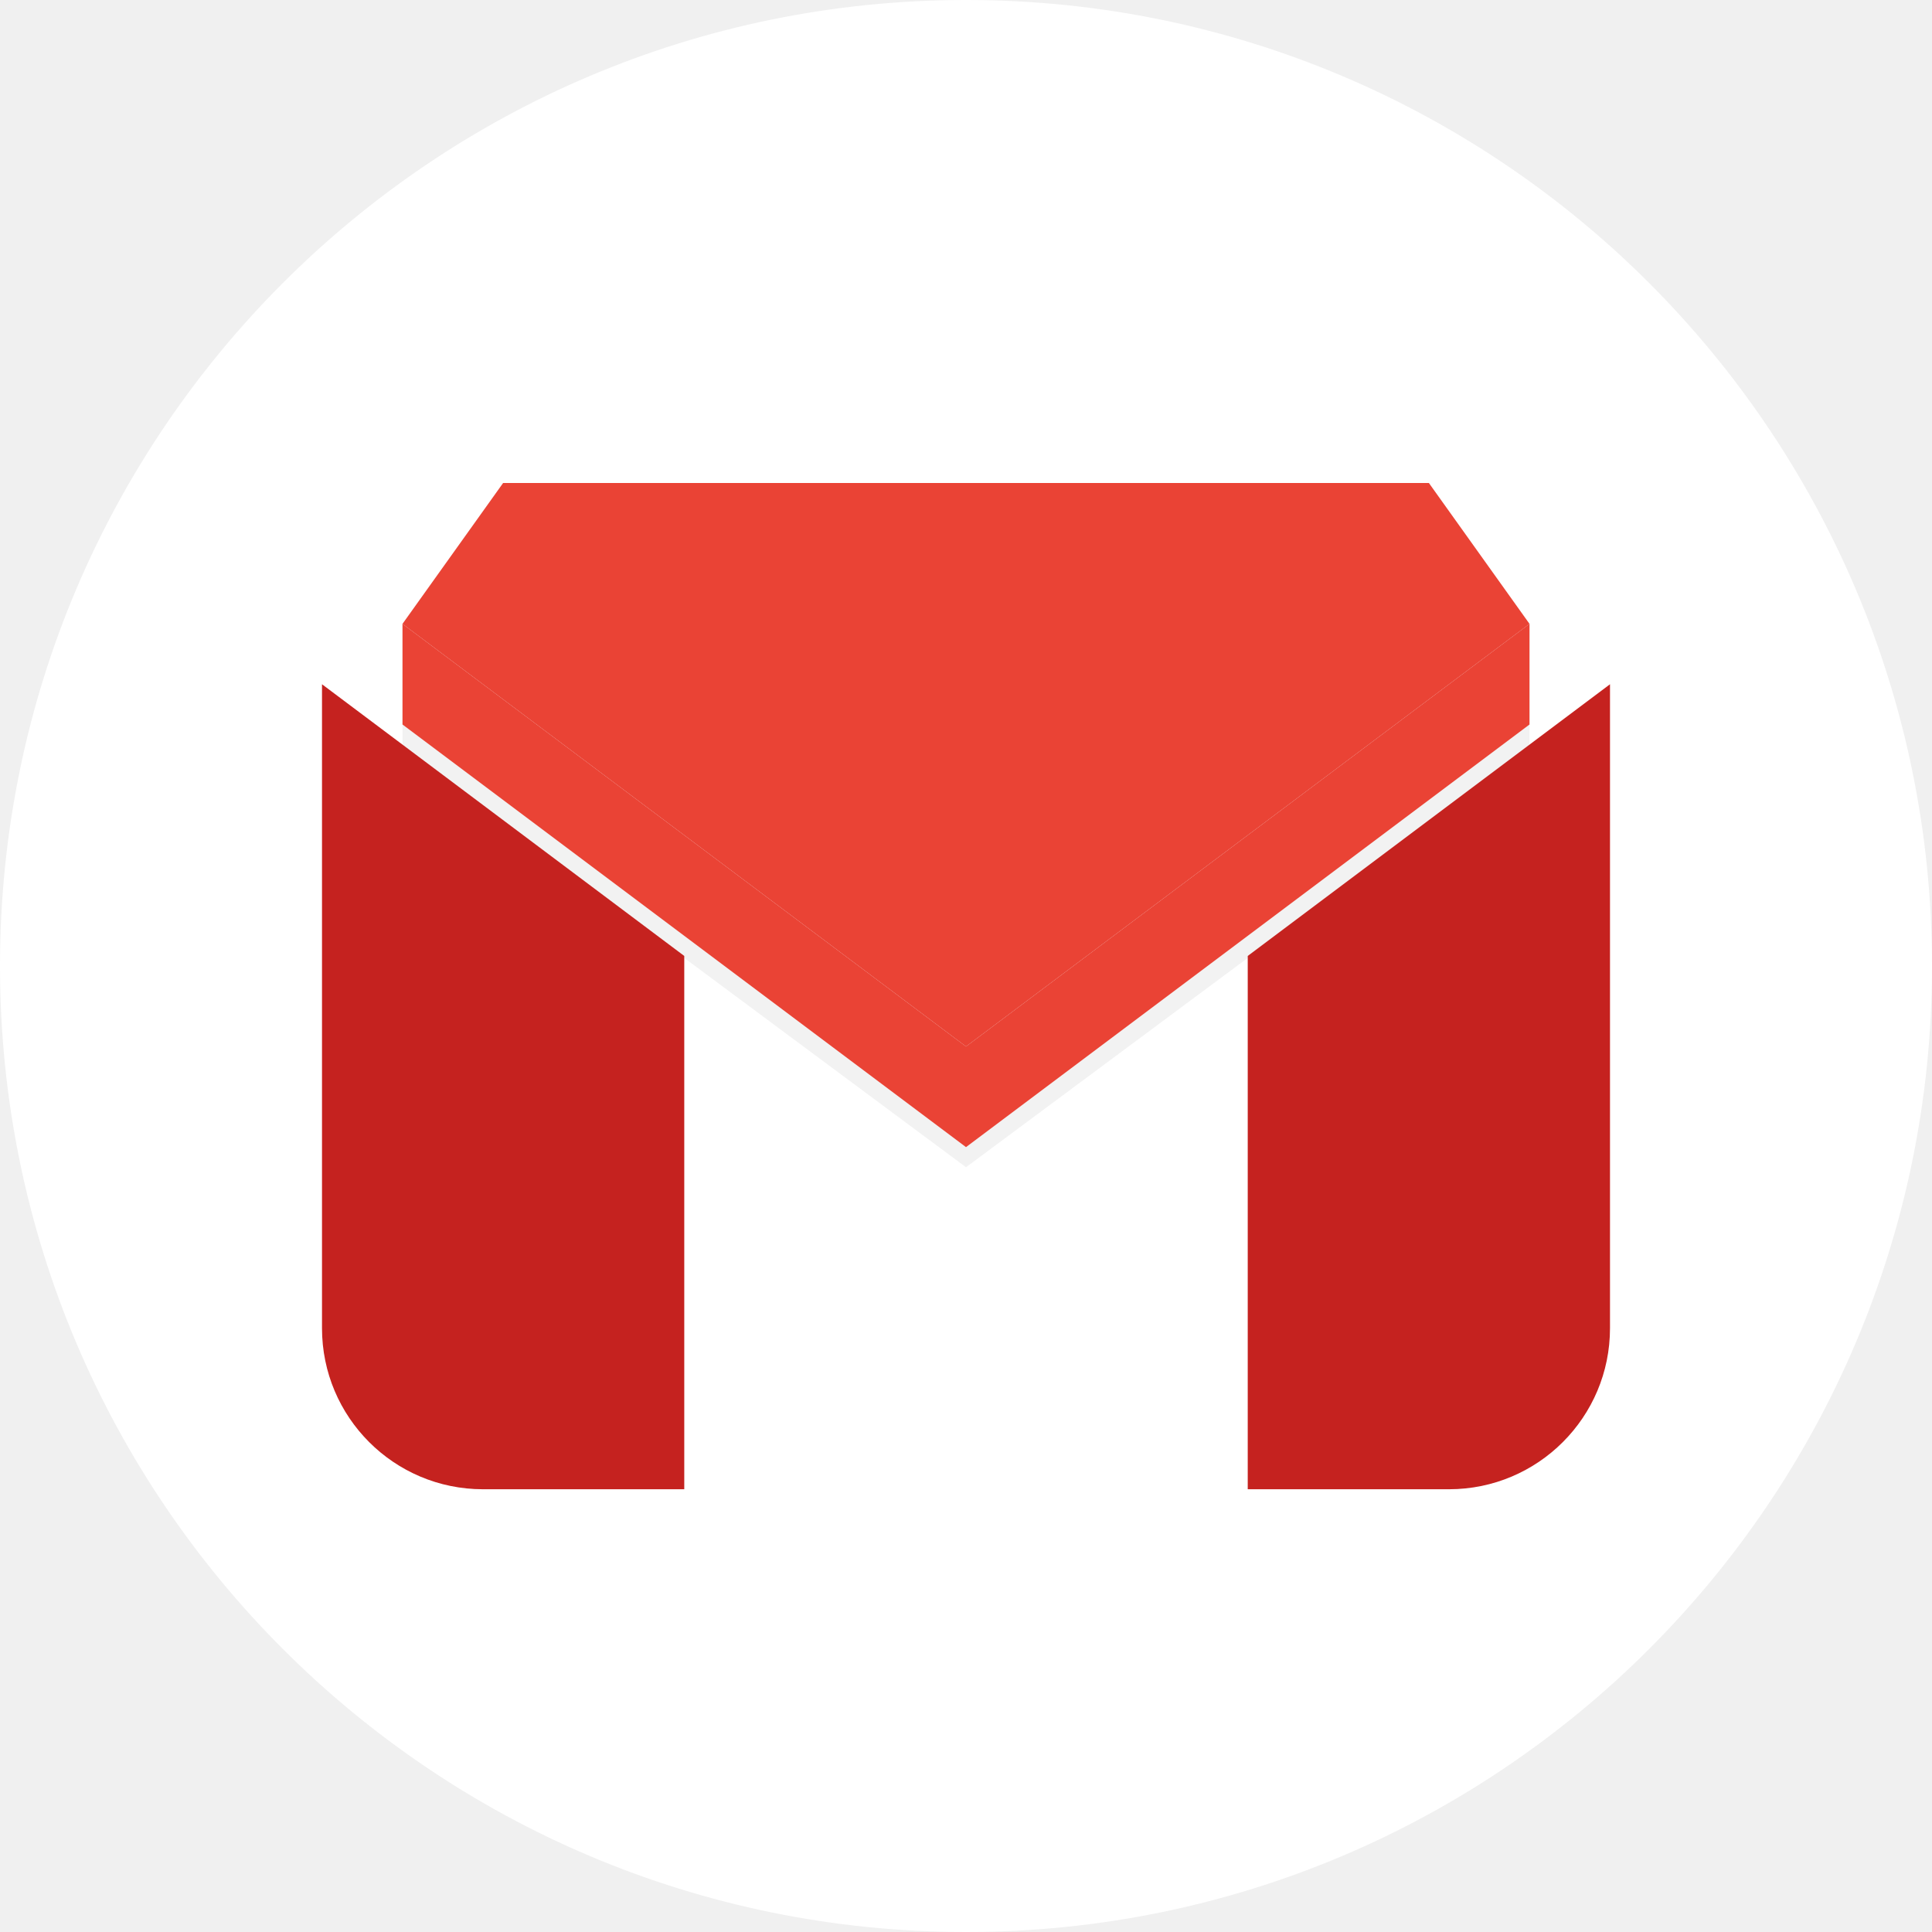
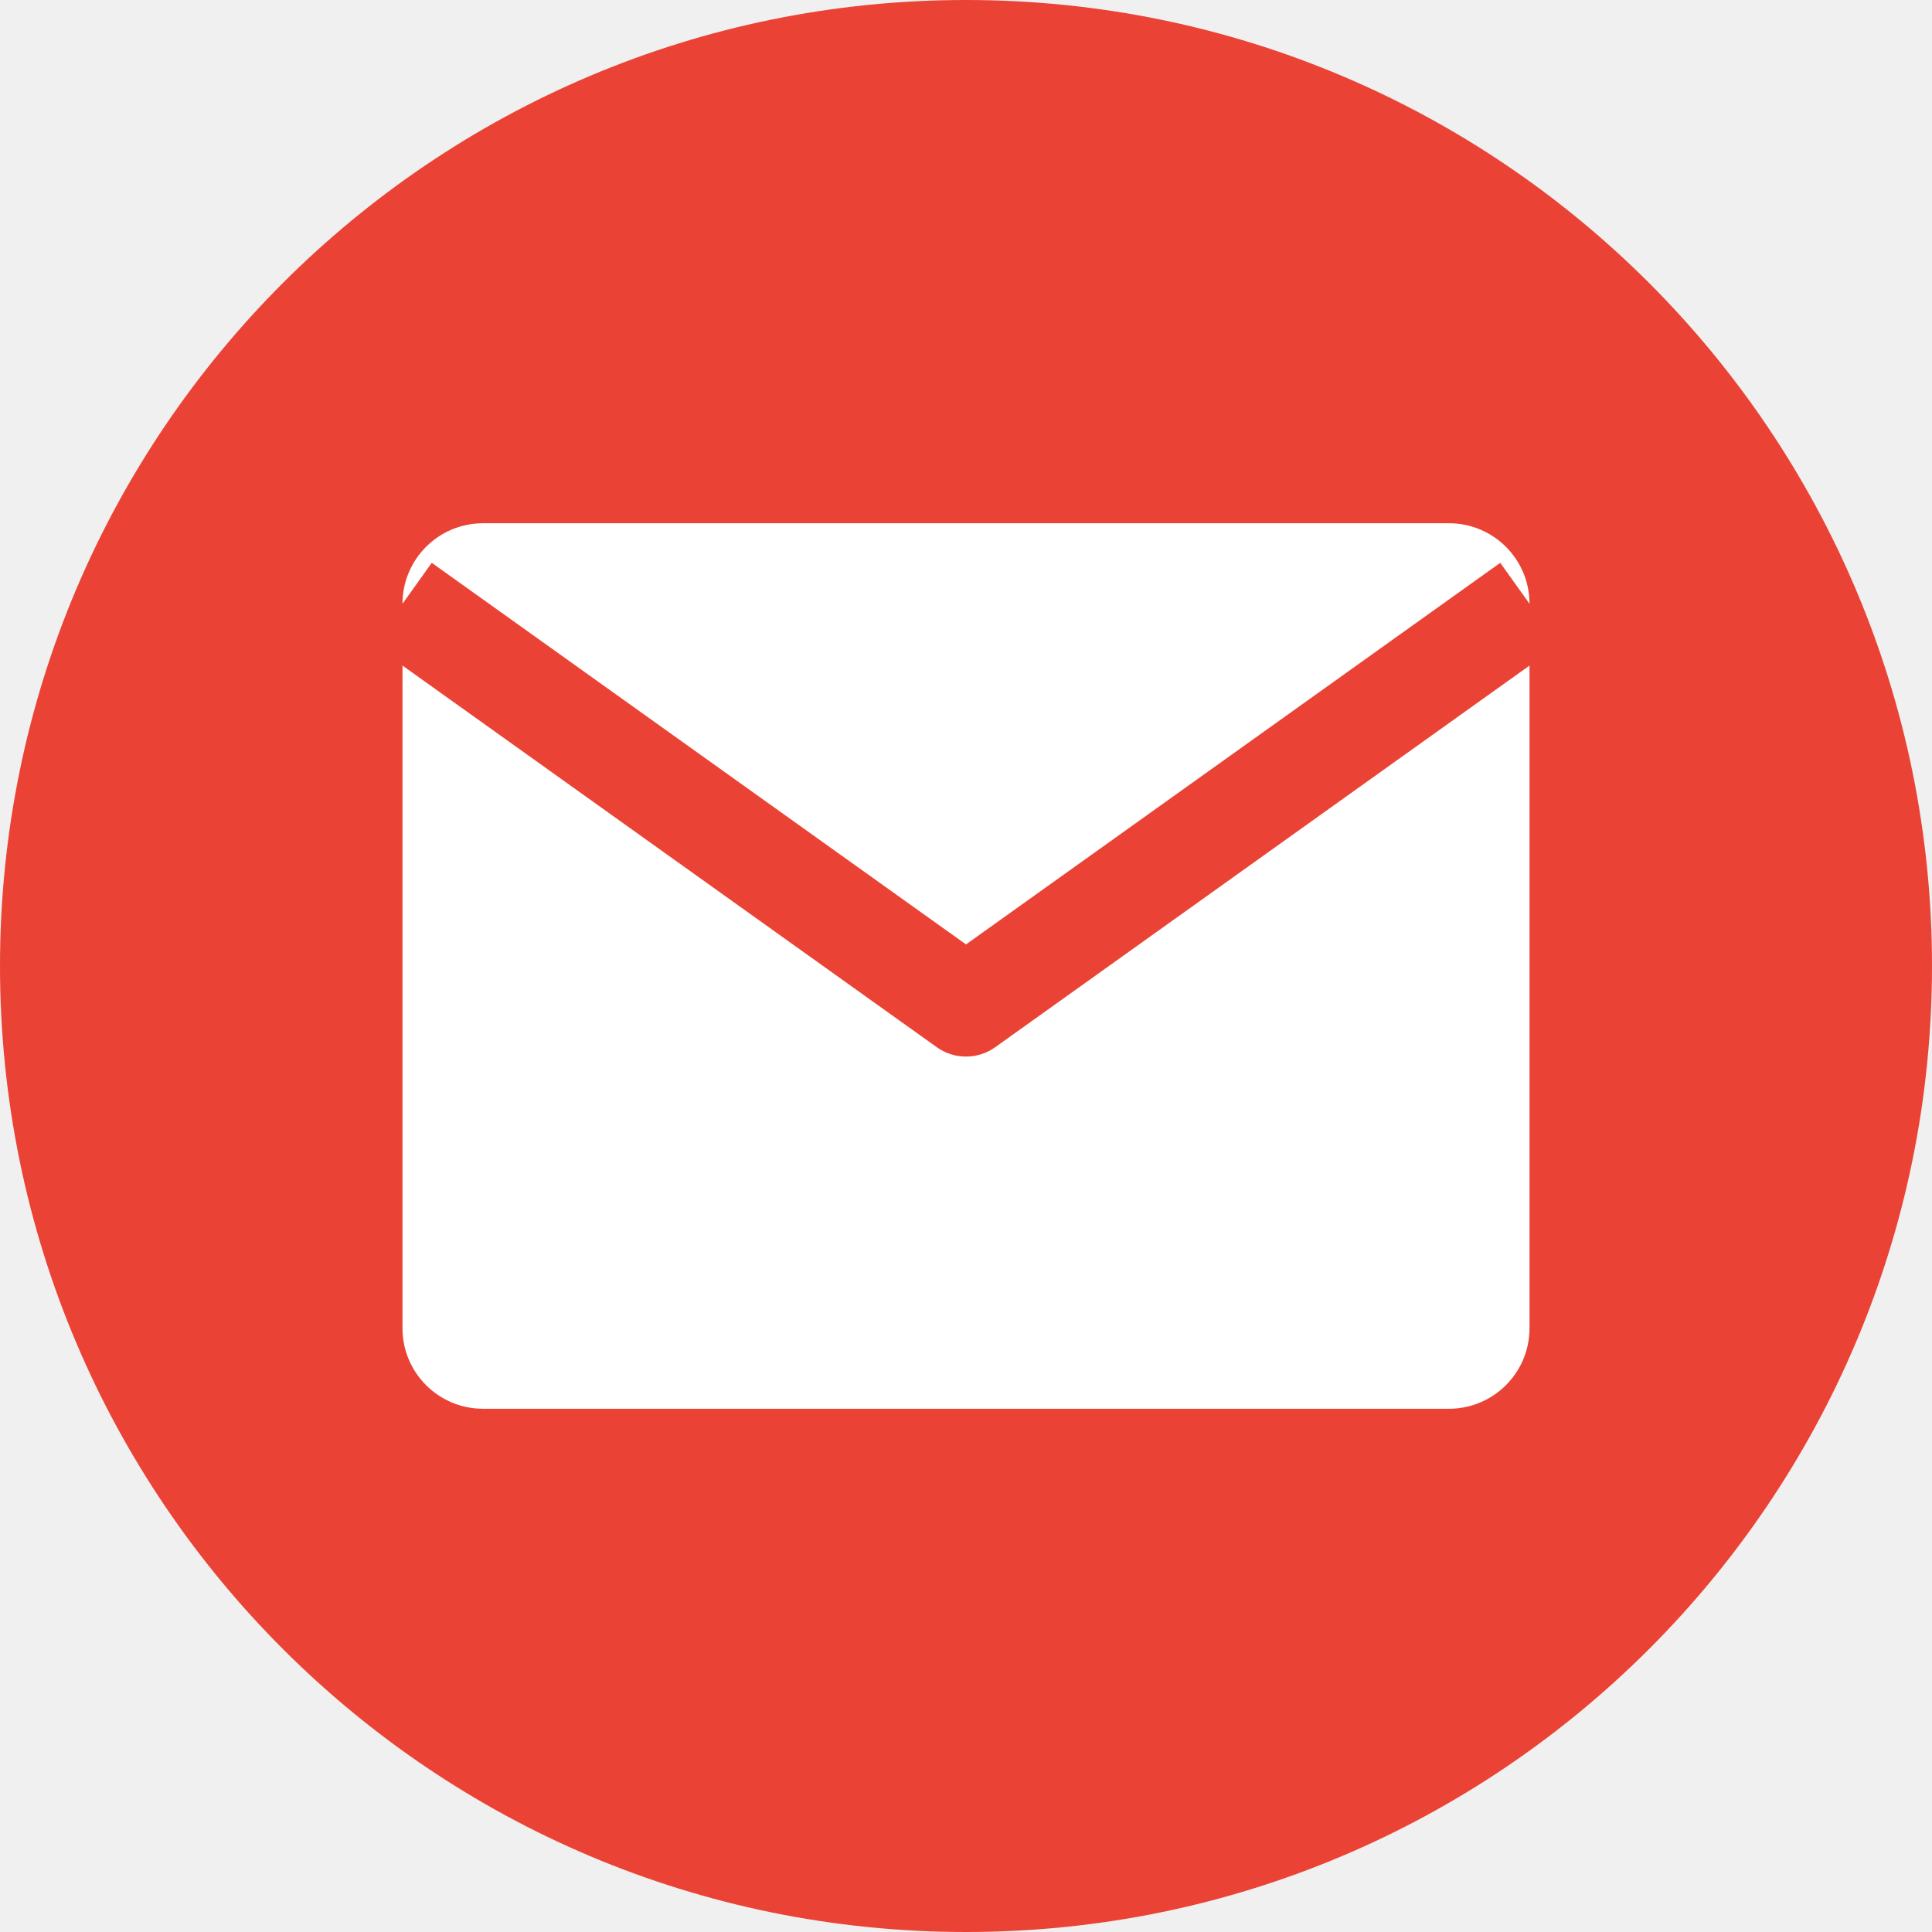
<svg xmlns="http://www.w3.org/2000/svg" viewBox="0 0 48 48">
-   <circle cx="24" cy="24" r="24" fill="#fff" />
-   <g transform="translate(8,11)">
-     <path d="M2 4.5V24a2 2 0 0 0 2 2h5V12.8L16 18l7-5.2V26h5a2 2 0 0 0 2-2V4.5L27.5 1H4.5L2 4.5z" fill="#f2f2f2" />
-     <path d="M2 4.5V7l14 10.5L30 7V4.5L16 15 2 4.5z" fill="#ea4335" />
-     <path d="M0 6l9 6.75V26H4a4 4 0 0 1-4-4V6z" fill="#c5221f" />
-     <path d="M32 6l-9 6.75V26h5a4 4 0 0 0 4-4V6z" fill="#c5221f" />
-     <path d="M2 4.5L16 15 30 4.5 27.5 1H4.5L2 4.5z" fill="#ea4335" />
+   <circle cx="24" cy="24" r="24" fill="#EA4335" />
+   <g transform="translate(10,13)">
+     <rect x="0" y="0" width="28" height="22" rx="2" fill="#fff" />
+     <path d="M0 2l14 10L28 2" fill="none" stroke="#EA4335" stroke-width="2.5" stroke-linejoin="round" />
  </g>
</svg>
